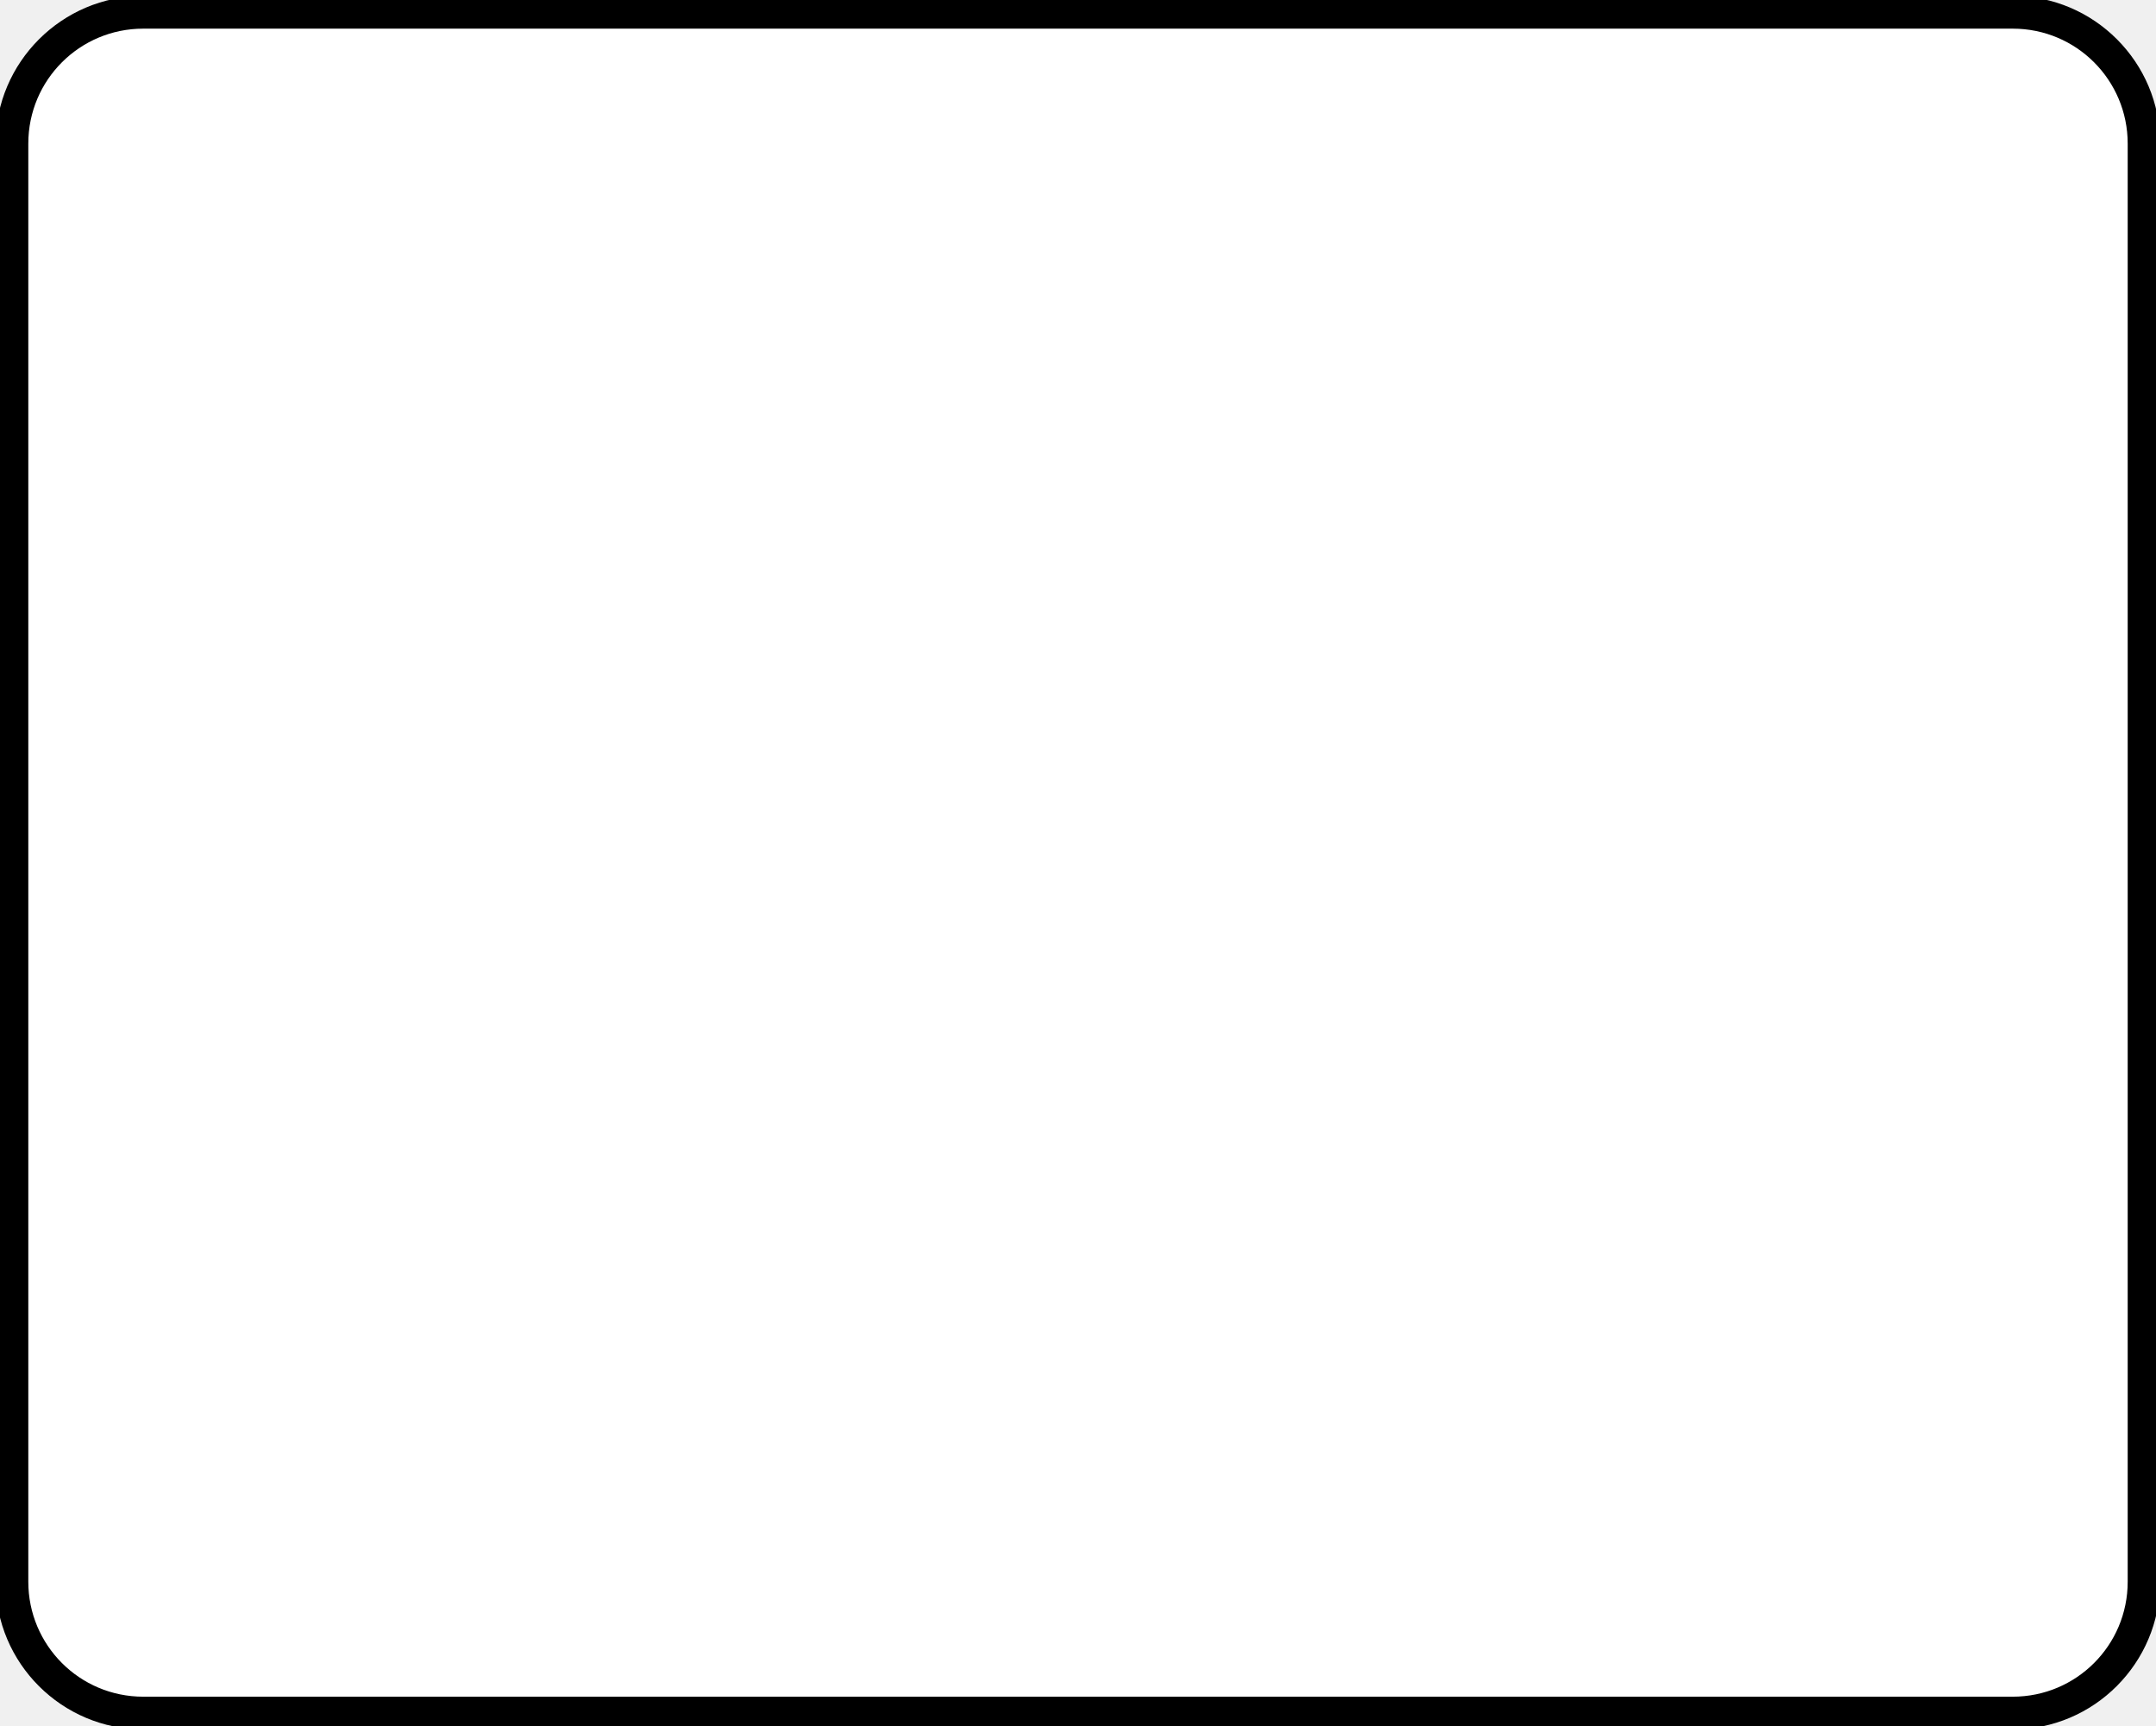
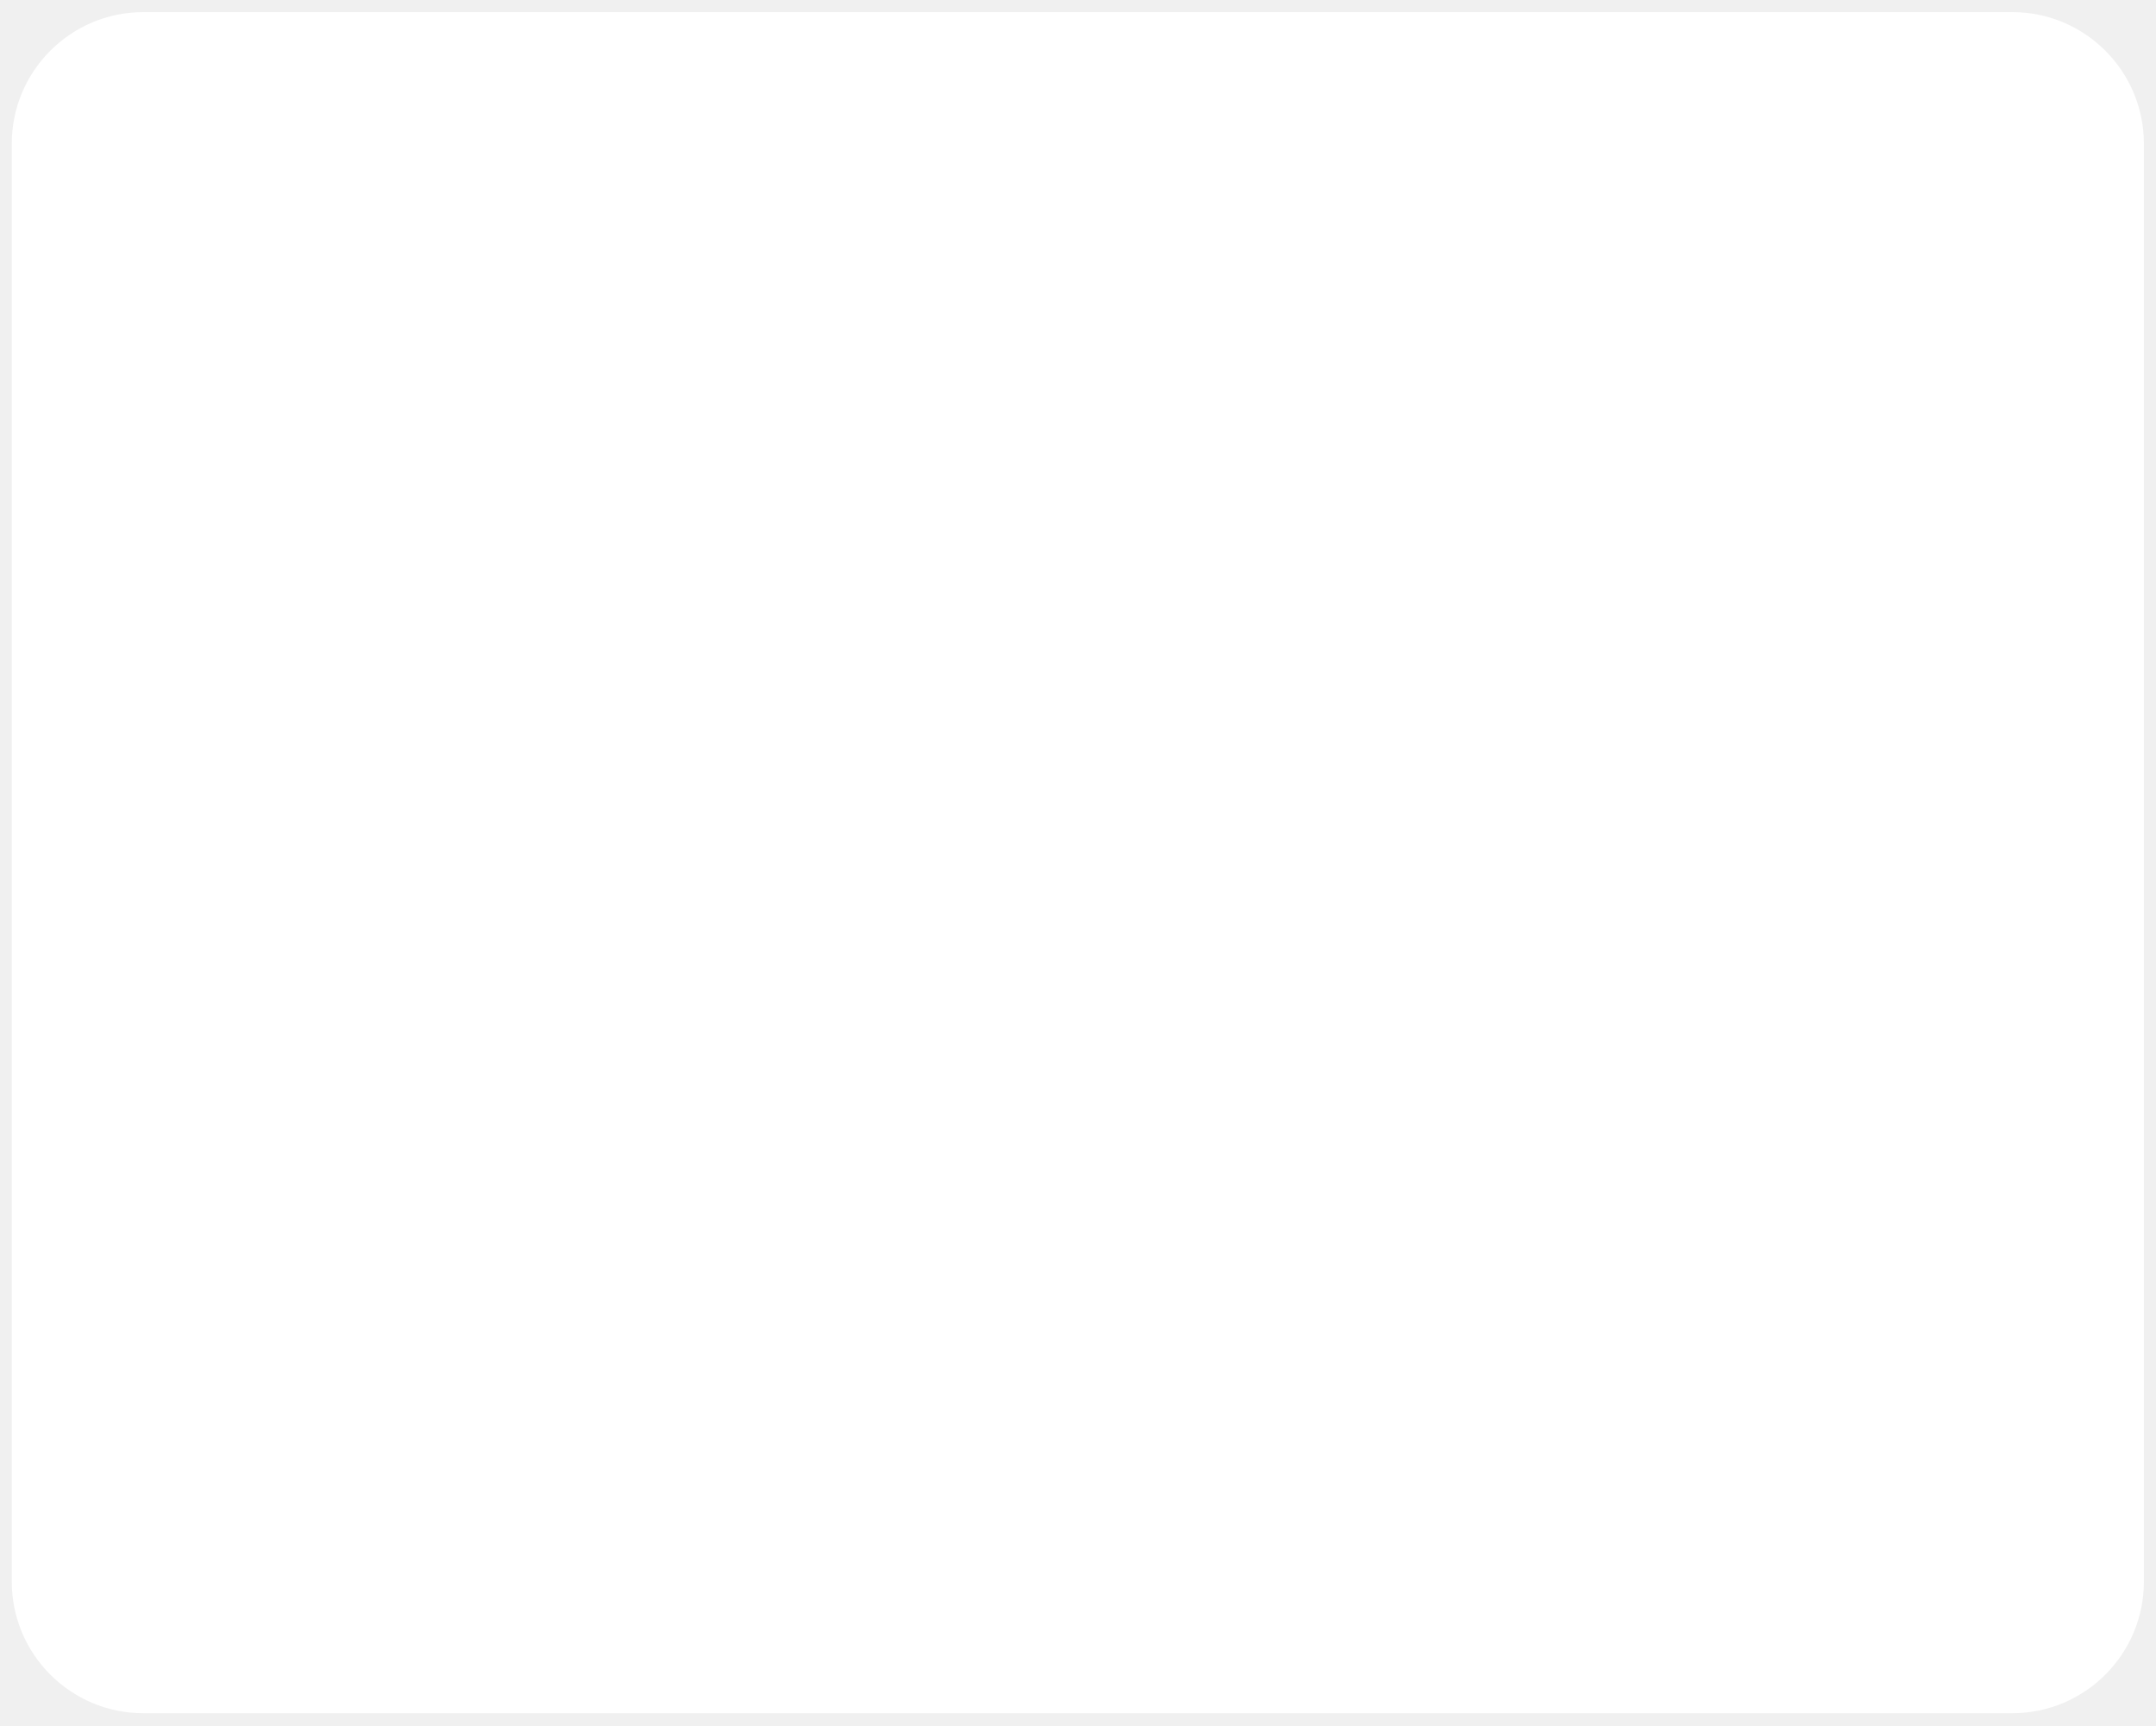
<svg xmlns="http://www.w3.org/2000/svg" version="1.1" id="Shield" x="0px" y="0px" viewBox="0 0 639.8 512" style="enable-background:new 0 0 639.8 512;" xml:space="preserve">
  <style type="text/css">
	.st0{fill:#FFFFFF;}
</style>
  <g id="Back">
    <path class="st0" d="M42.5,508.3c-21.5,0-39-17.5-39-39V42.6c0-21.5,17.5-39,39-39h554.7c21.5,0,39,17.5,39,39v426.7   c0,21.5-17.5,39-39,39H42.5z" />
-     <path d="M597.3,8.5c18.9,0,34.1,15.3,34.1,34.1v426.7c0,18.9-15.3,34.1-34.1,34.1H42.5c-18.9,0-34.1-15.3-34.1-34.1V42.6   c0-18.9,15.3-34.1,34.1-34.1H597.3 M597.3-1.2H42.5C18.4-1.2-1.3,18.5-1.3,42.6v426.7c0,24.2,19.7,43.8,43.8,43.8h554.7   c24.2,0,43.8-19.7,43.8-43.8V42.6C641.1,18.5,621.4-1.2,597.3-1.2L597.3-1.2z" />
  </g>
</svg>
